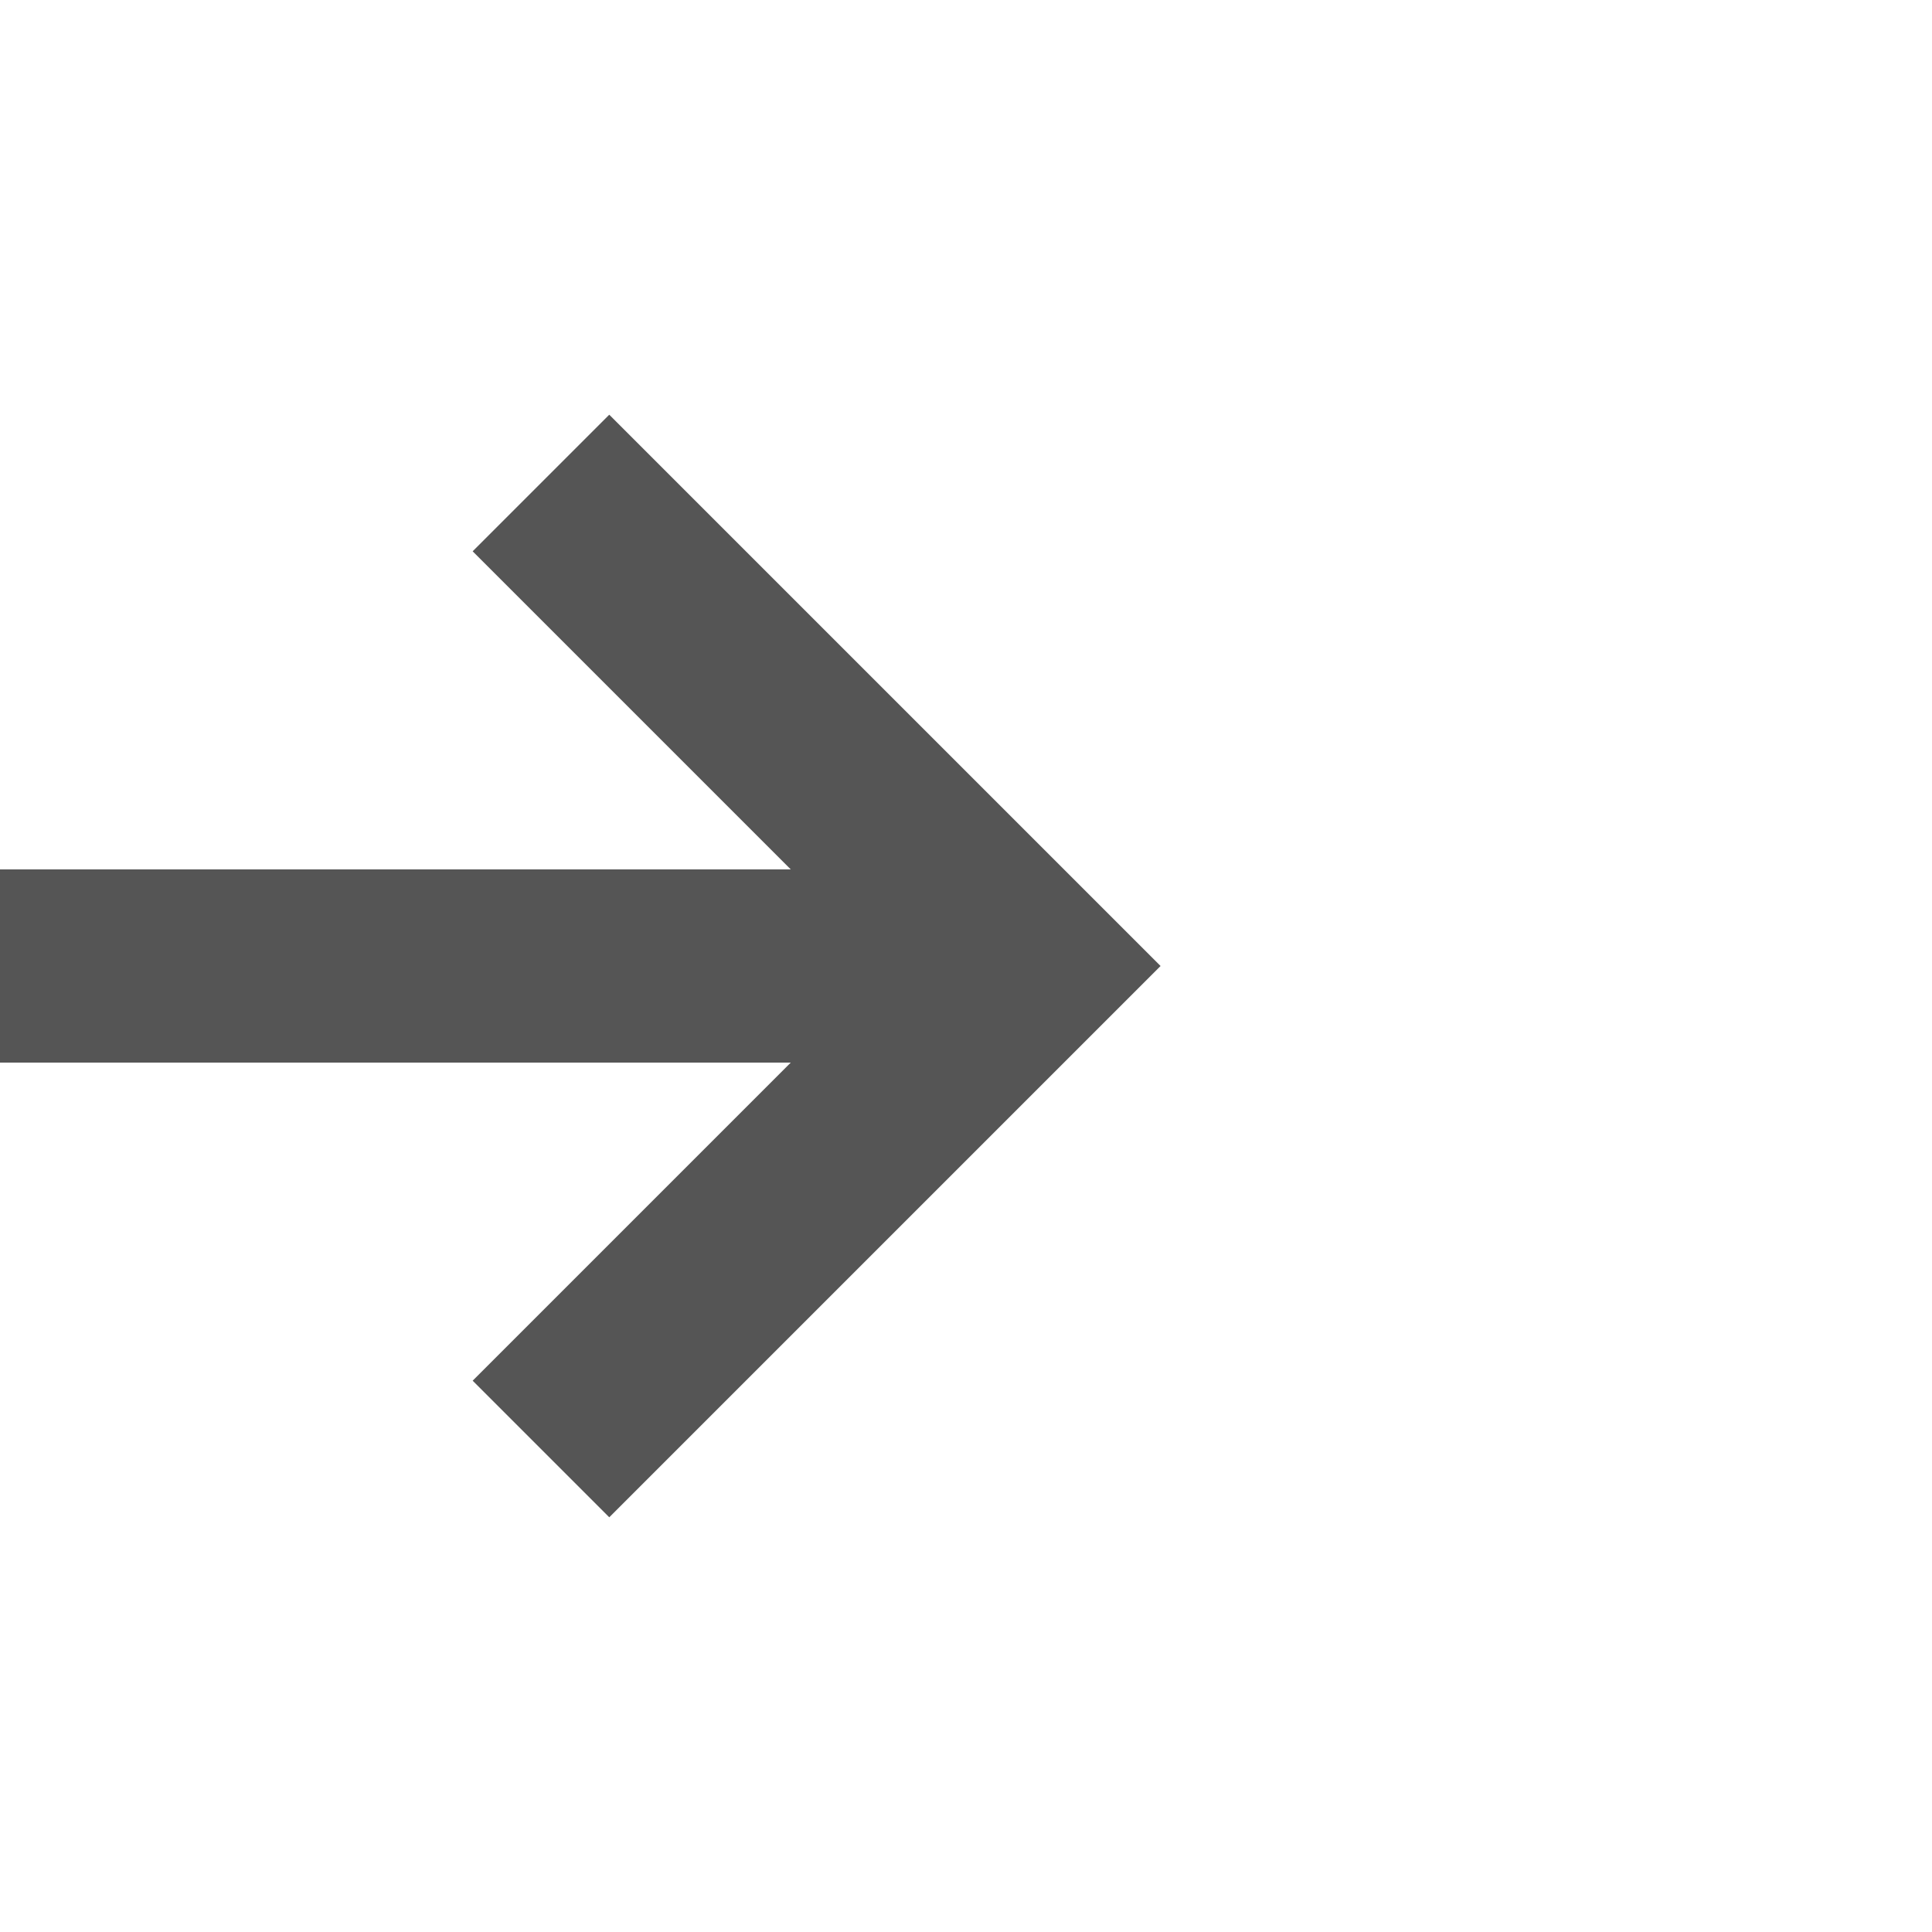
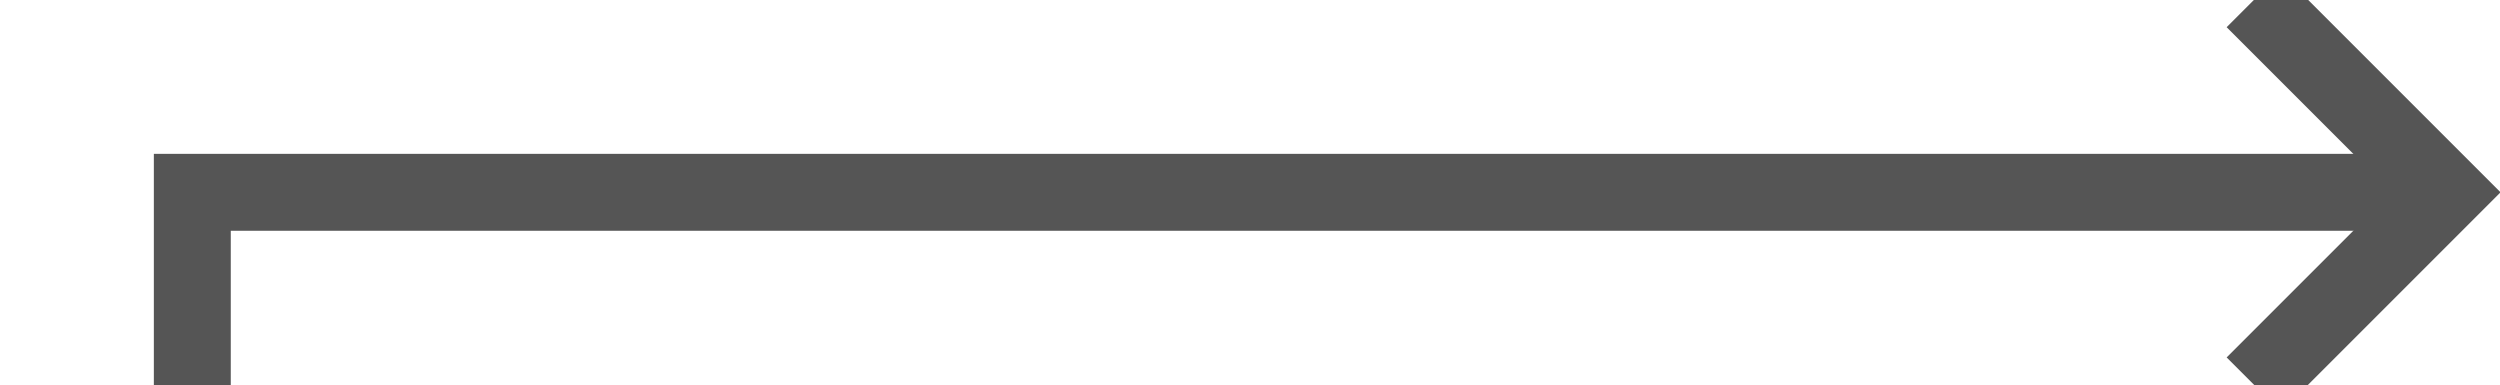
- <svg xmlns="http://www.w3.org/2000/svg" version="1.1" width="20px" height="20px" preserveAspectRatio="xMinYMid meet" viewBox="895 247 20 18">
-   <path d="M 845 256  L 905 256  " stroke-width="2" stroke-dasharray="0" stroke="rgba(85, 85, 85, 1)" fill="none" class="stroke" />
-   <path d="M 846.5 252.5  A 3.5 3.5 0 0 0 843 256 A 3.5 3.5 0 0 0 846.5 259.5 A 3.5 3.5 0 0 0 850 256 A 3.5 3.5 0 0 0 846.5 252.5 Z M 899.893 251.707  L 904.186 256  L 899.893 260.293  L 901.307 261.707  L 906.307 256.707  L 907.014 256  L 906.307 255.293  L 901.307 250.293  L 899.893 251.707  Z " fill-rule="nonzero" fill="rgba(85, 85, 85, 1)" stroke="none" class="fill" />
+ <svg xmlns="http://www.w3.org/2000/svg" version="1.1" width="65px" height="10px" preserveAspectRatio="xMinYMid meet" viewBox="445 252 65 8">
+   <path d="M 408 353  L 450 353  L 450 256  L 508 256  " stroke-width="2" stroke-dasharray="0" stroke="rgba(85, 85, 85, 1)" fill="none" class="stroke" />
+   <path d="M 409.5 349.5  A 3.5 3.5 0 0 0 406 353 A 3.5 3.5 0 0 0 409.5 356.5 A 3.5 3.5 0 0 0 413 353 A 3.5 3.5 0 0 0 409.5 349.5 Z M 502.893 251.707  L 507.186 256  L 502.893 260.293  L 504.307 261.707  L 509.307 256.707  L 510.014 256  L 509.307 255.293  L 504.307 250.293  L 502.893 251.707  Z " fill-rule="nonzero" fill="rgba(85, 85, 85, 1)" stroke="none" class="fill" />
</svg>
